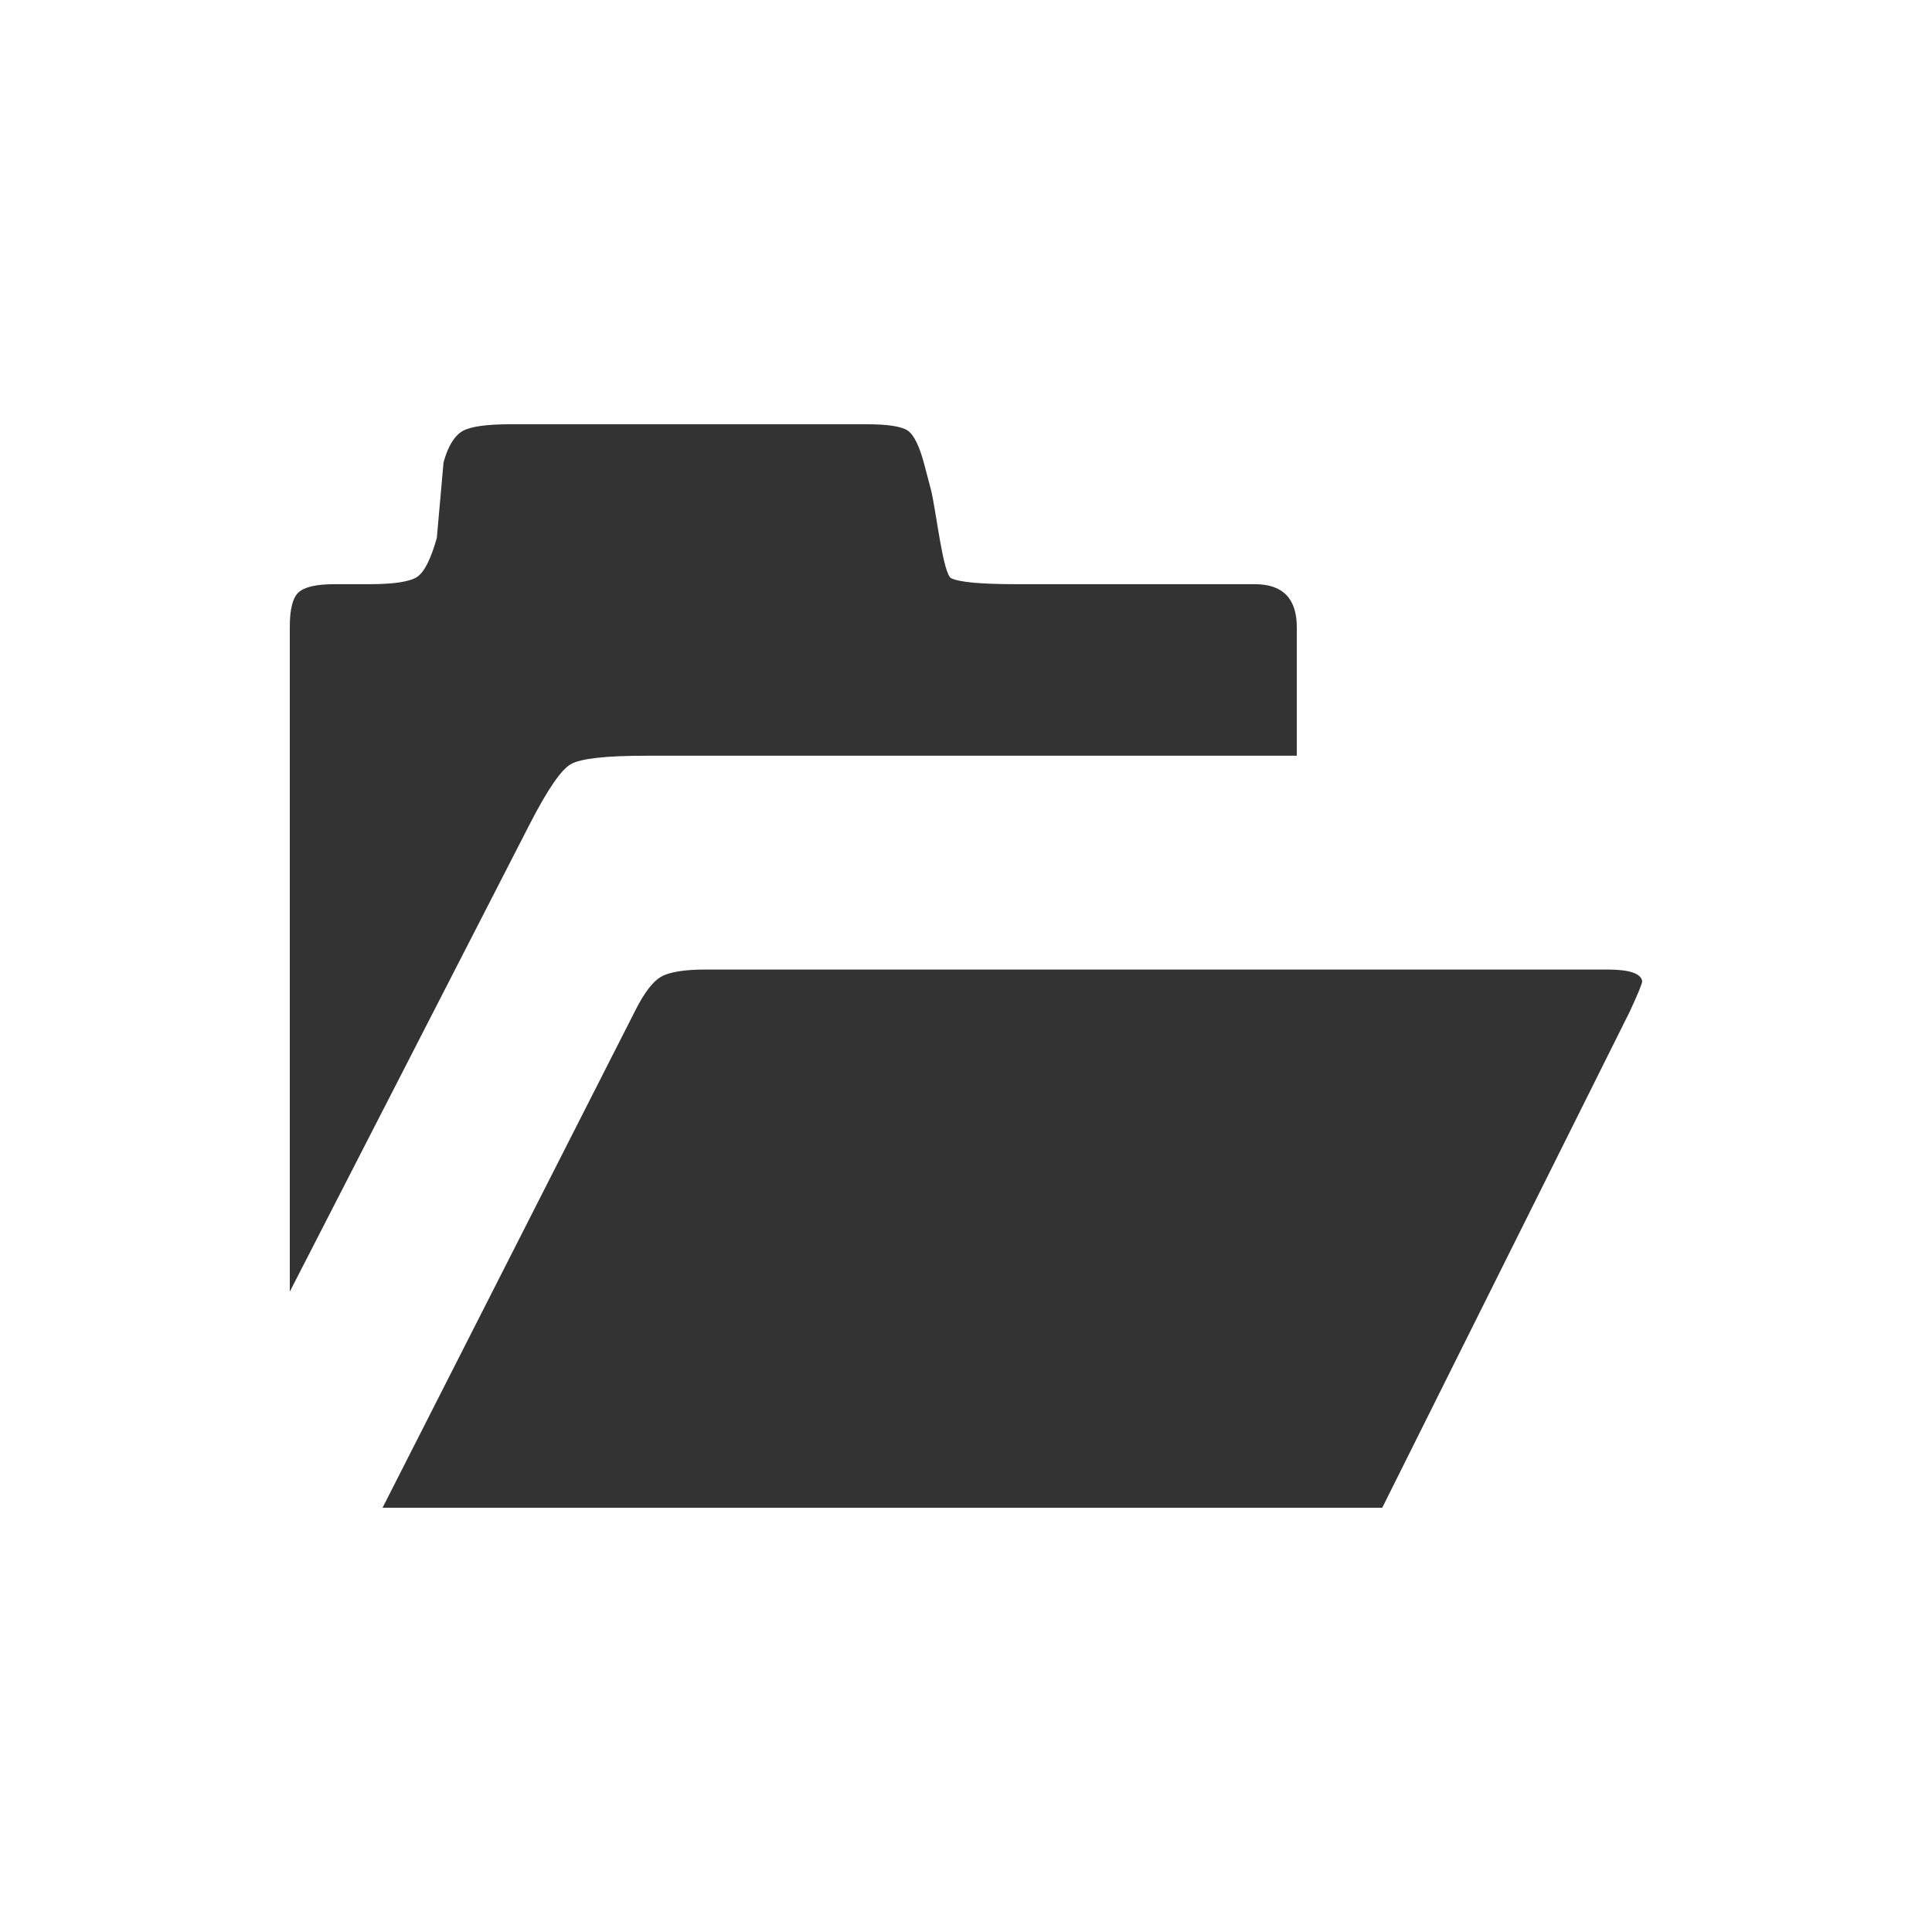
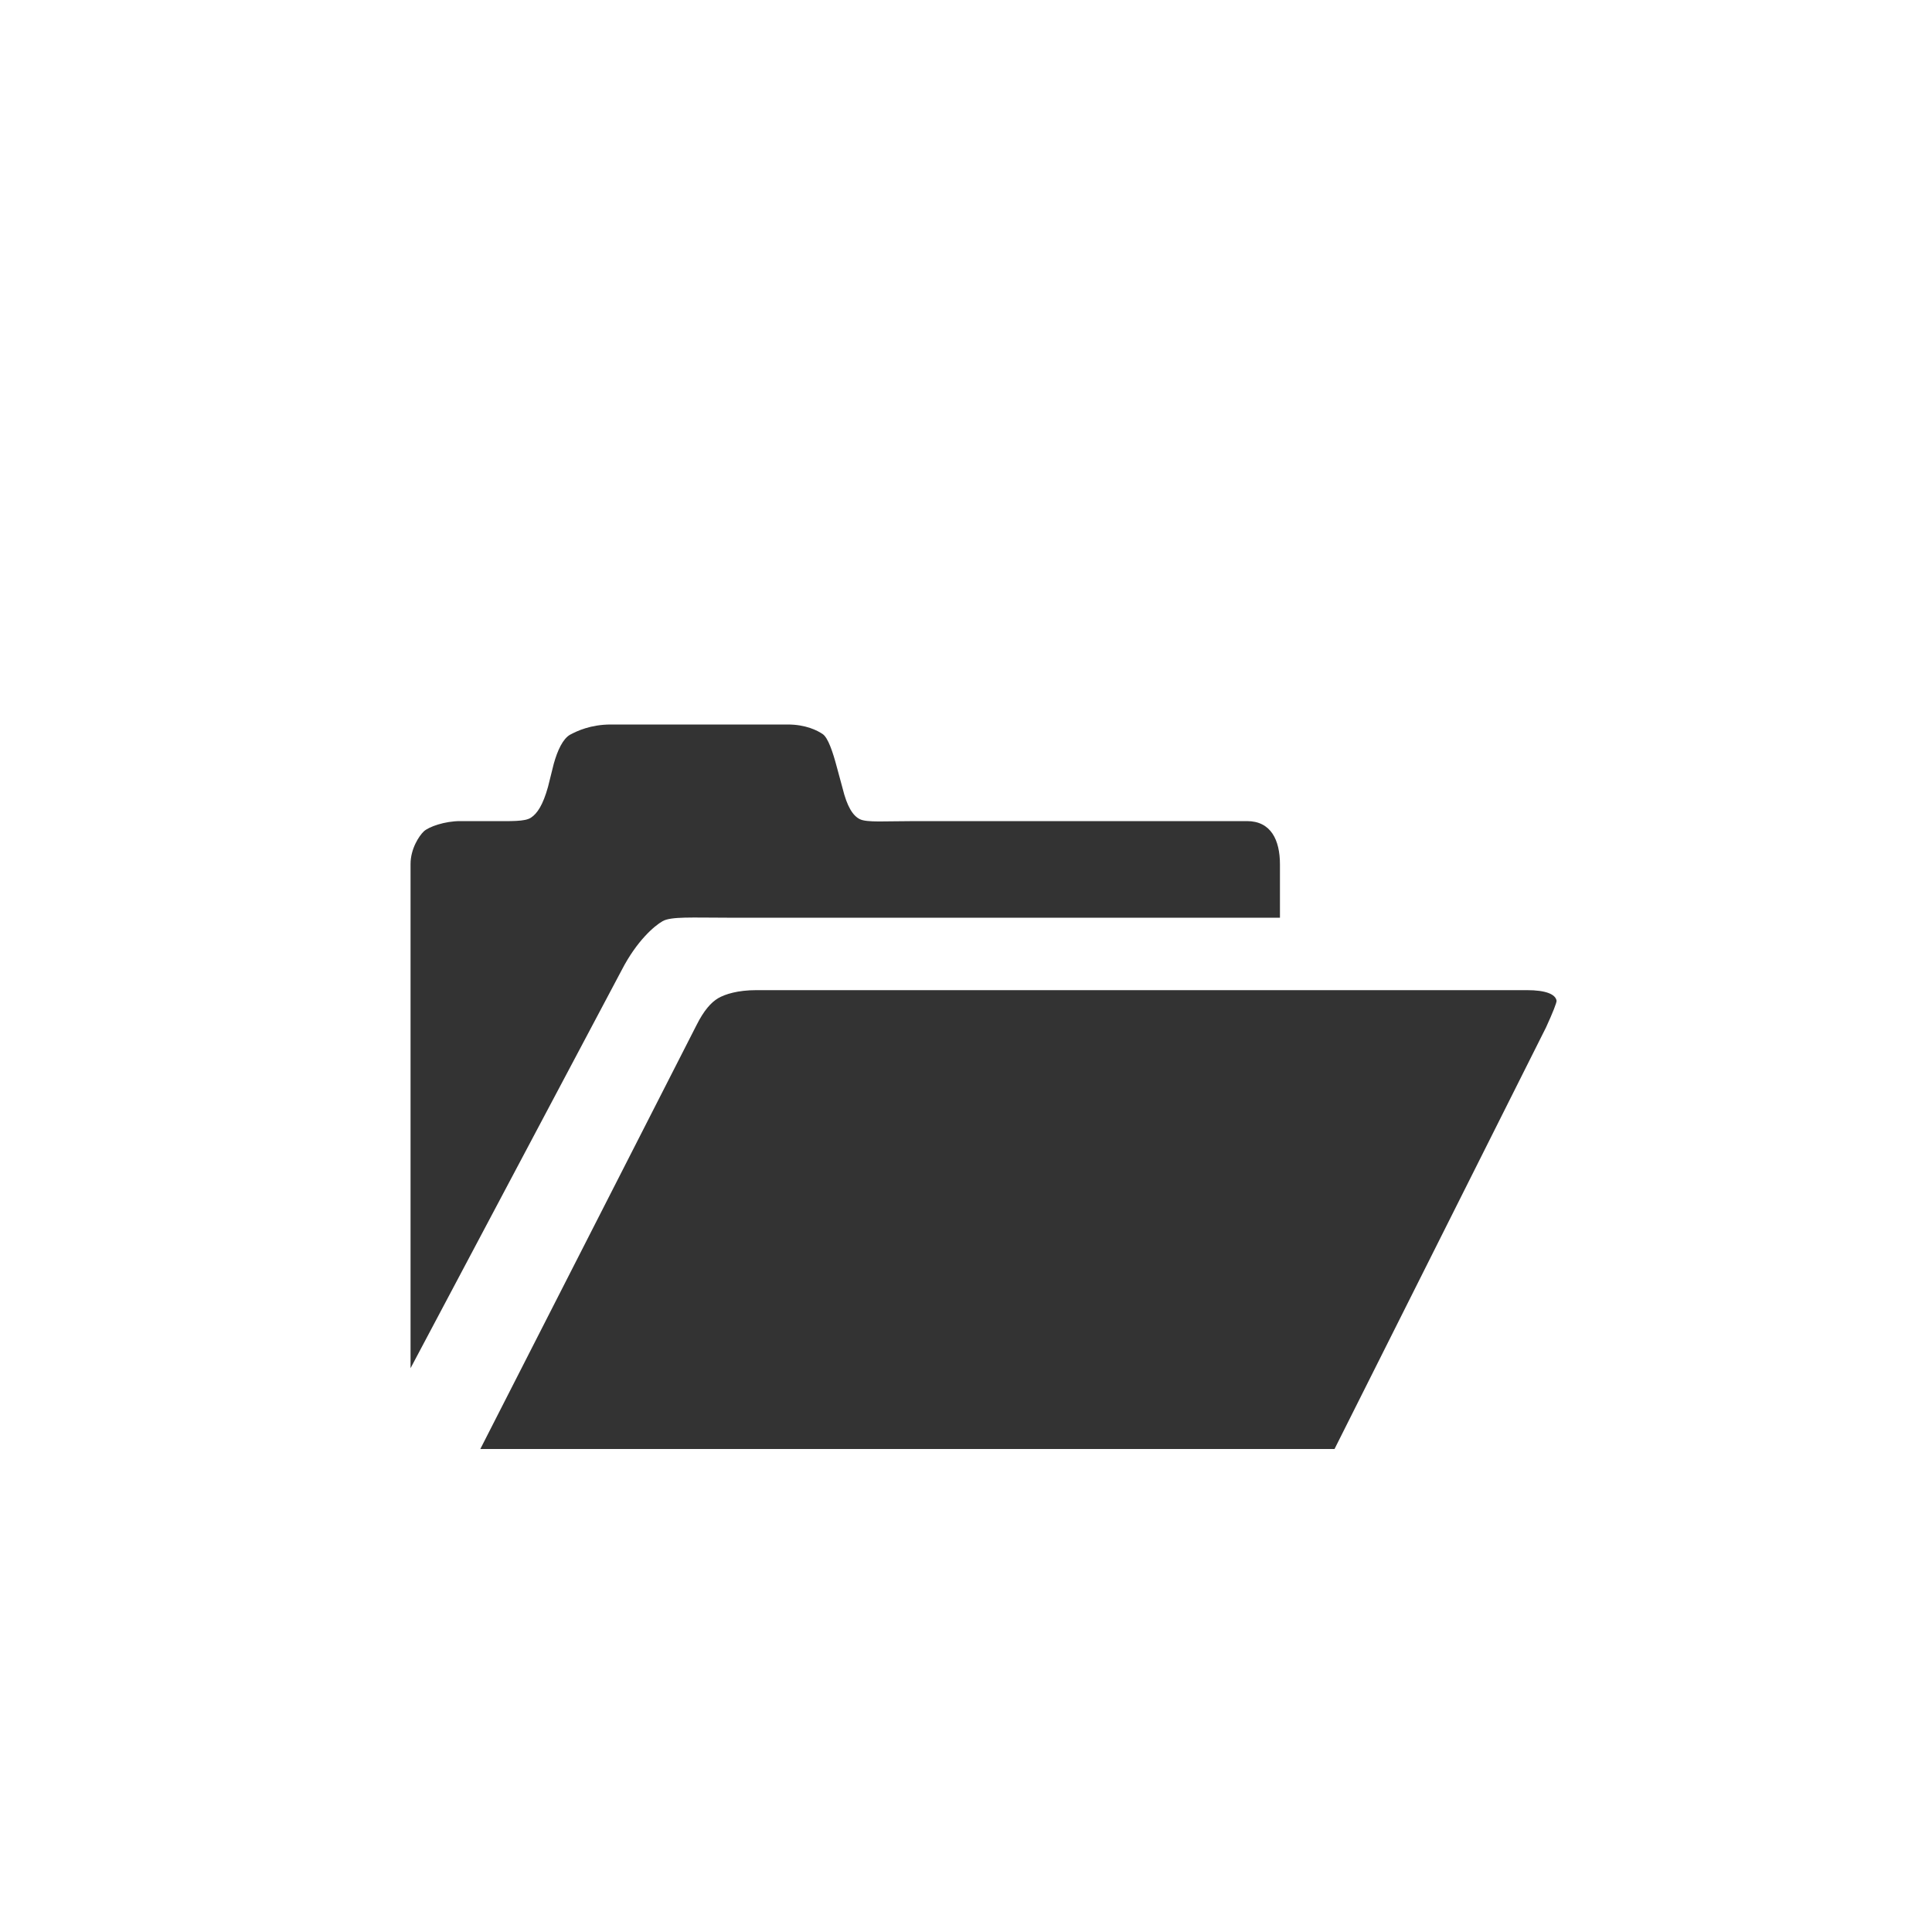
- <svg xmlns="http://www.w3.org/2000/svg" version="1.1" id="Layer_1" x="0px" y="0px" width="100px" height="100px" viewBox="0 0 100 100" enable-background="new 0 0 100 100" xml:space="preserve">
+ <svg xmlns="http://www.w3.org/2000/svg" version="1.1" baseProfile="tiny" id="Layer_1" x="0px" y="0px" width="80px" height="80px" viewBox="0 0 80 80" xml:space="preserve">
  <g>
-     <path fill="#333333" d="M83.204,50.183H36.523c-1.121,0-1.895,0.132-2.32,0.381c-0.419,0.25-0.853,0.817-1.299,1.697L19.801,78.04   h51.744l12.811-25.681C84.782,51.436,85,50.911,85,50.786C84.938,50.388,84.338,50.183,83.204,50.183z" />
-     <path fill="#333333" d="M29.549,39.553c0.502-0.292,1.805-0.437,3.907-0.437h33.667v-6.644c0-1.485-0.721-2.235-2.17-2.235H52.586   c-1.812,0-2.928-0.103-3.351-0.308c-0.428-0.218-0.773-3.454-1.044-4.561l-0.348-1.324c-0.248-0.943-0.532-1.525-0.853-1.752   c-0.315-0.218-1.027-0.333-2.125-0.333H26.423c-1.226,0-2.062,0.115-2.479,0.351c-0.427,0.249-0.756,0.791-0.986,1.617   l-0.348,3.917c-0.307,1.089-0.648,1.772-1.027,2.021c-0.377,0.247-1.213,0.373-2.502,0.373h-1.794c-0.926,0-1.54,0.15-1.838,0.426   C15.151,30.943,15,31.534,15,32.436v34.419L27.438,42.62C28.345,40.859,29.051,39.829,29.549,39.553z" />
+     <path fill="#333333" d="M63.229,41H31.318c-0.766,0-1.292,0.165-1.583,0.335c-0.29,0.172-0.586,0.501-0.89,1.106L19.889,60H55.26   l8.758-17.458c0.291-0.634,0.437-1.019,0.437-1.101C64.413,41.167,64.004,41,63.229,41z" />
+     <path fill="#333333" d="M27.435,38.145c0.344-0.2,1.233-0.145,2.669-0.145H53v-2.206C53,34.779,52.625,34,51.635,34h-13.74   c-1.239,0-2.003,0.066-2.293-0.081c-0.29-0.144-0.528-0.524-0.712-1.277l-0.237-0.874c-0.171-0.645-0.366-1.217-0.584-1.369   C33.851,30.249,33.367,30,32.617,30H25.3c-0.842,0-1.409,0.269-1.7,0.426c-0.291,0.17-0.513,0.636-0.671,1.204l-0.238,0.956   c-0.21,0.749-0.445,1.101-0.703,1.27C21.731,34.028,21.162,34,20.279,34h-1.227c-0.633,0-1.295,0.233-1.501,0.424   C17.346,34.617,17,35.156,17,35.775v20.879l8.747-16.492C26.366,38.962,27.093,38.34,27.435,38.145z" />
  </g>
</svg>
